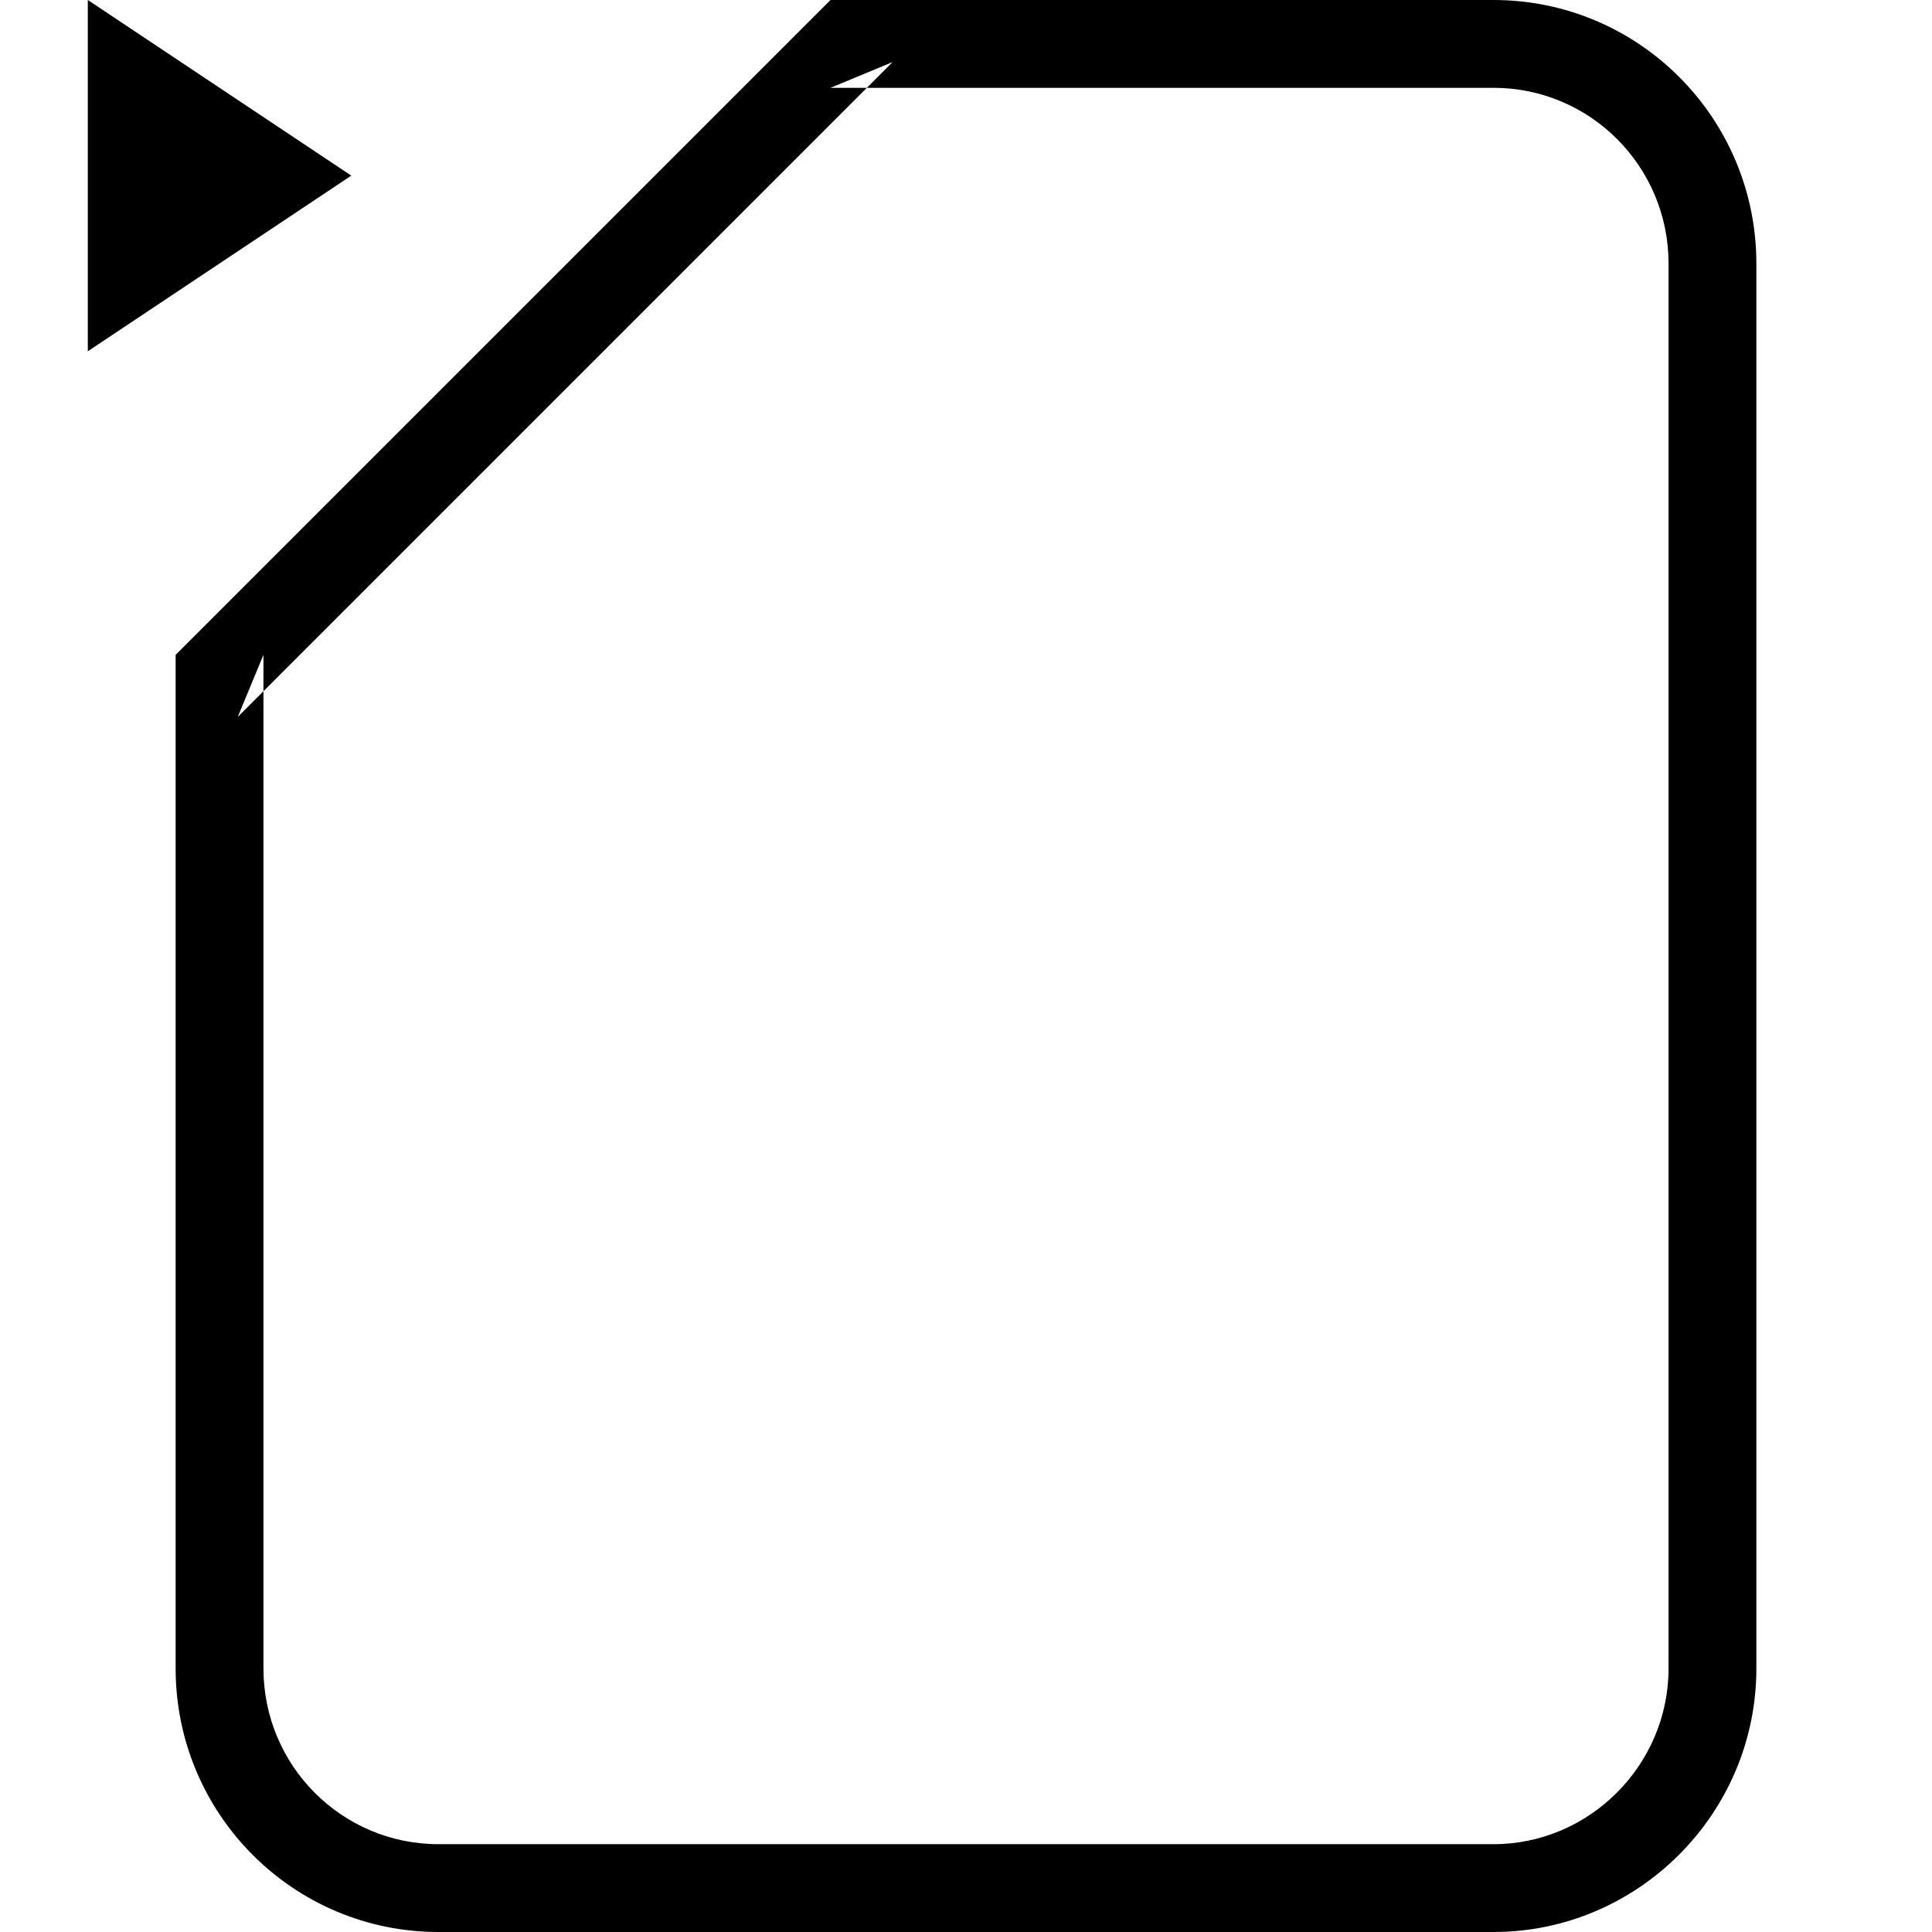
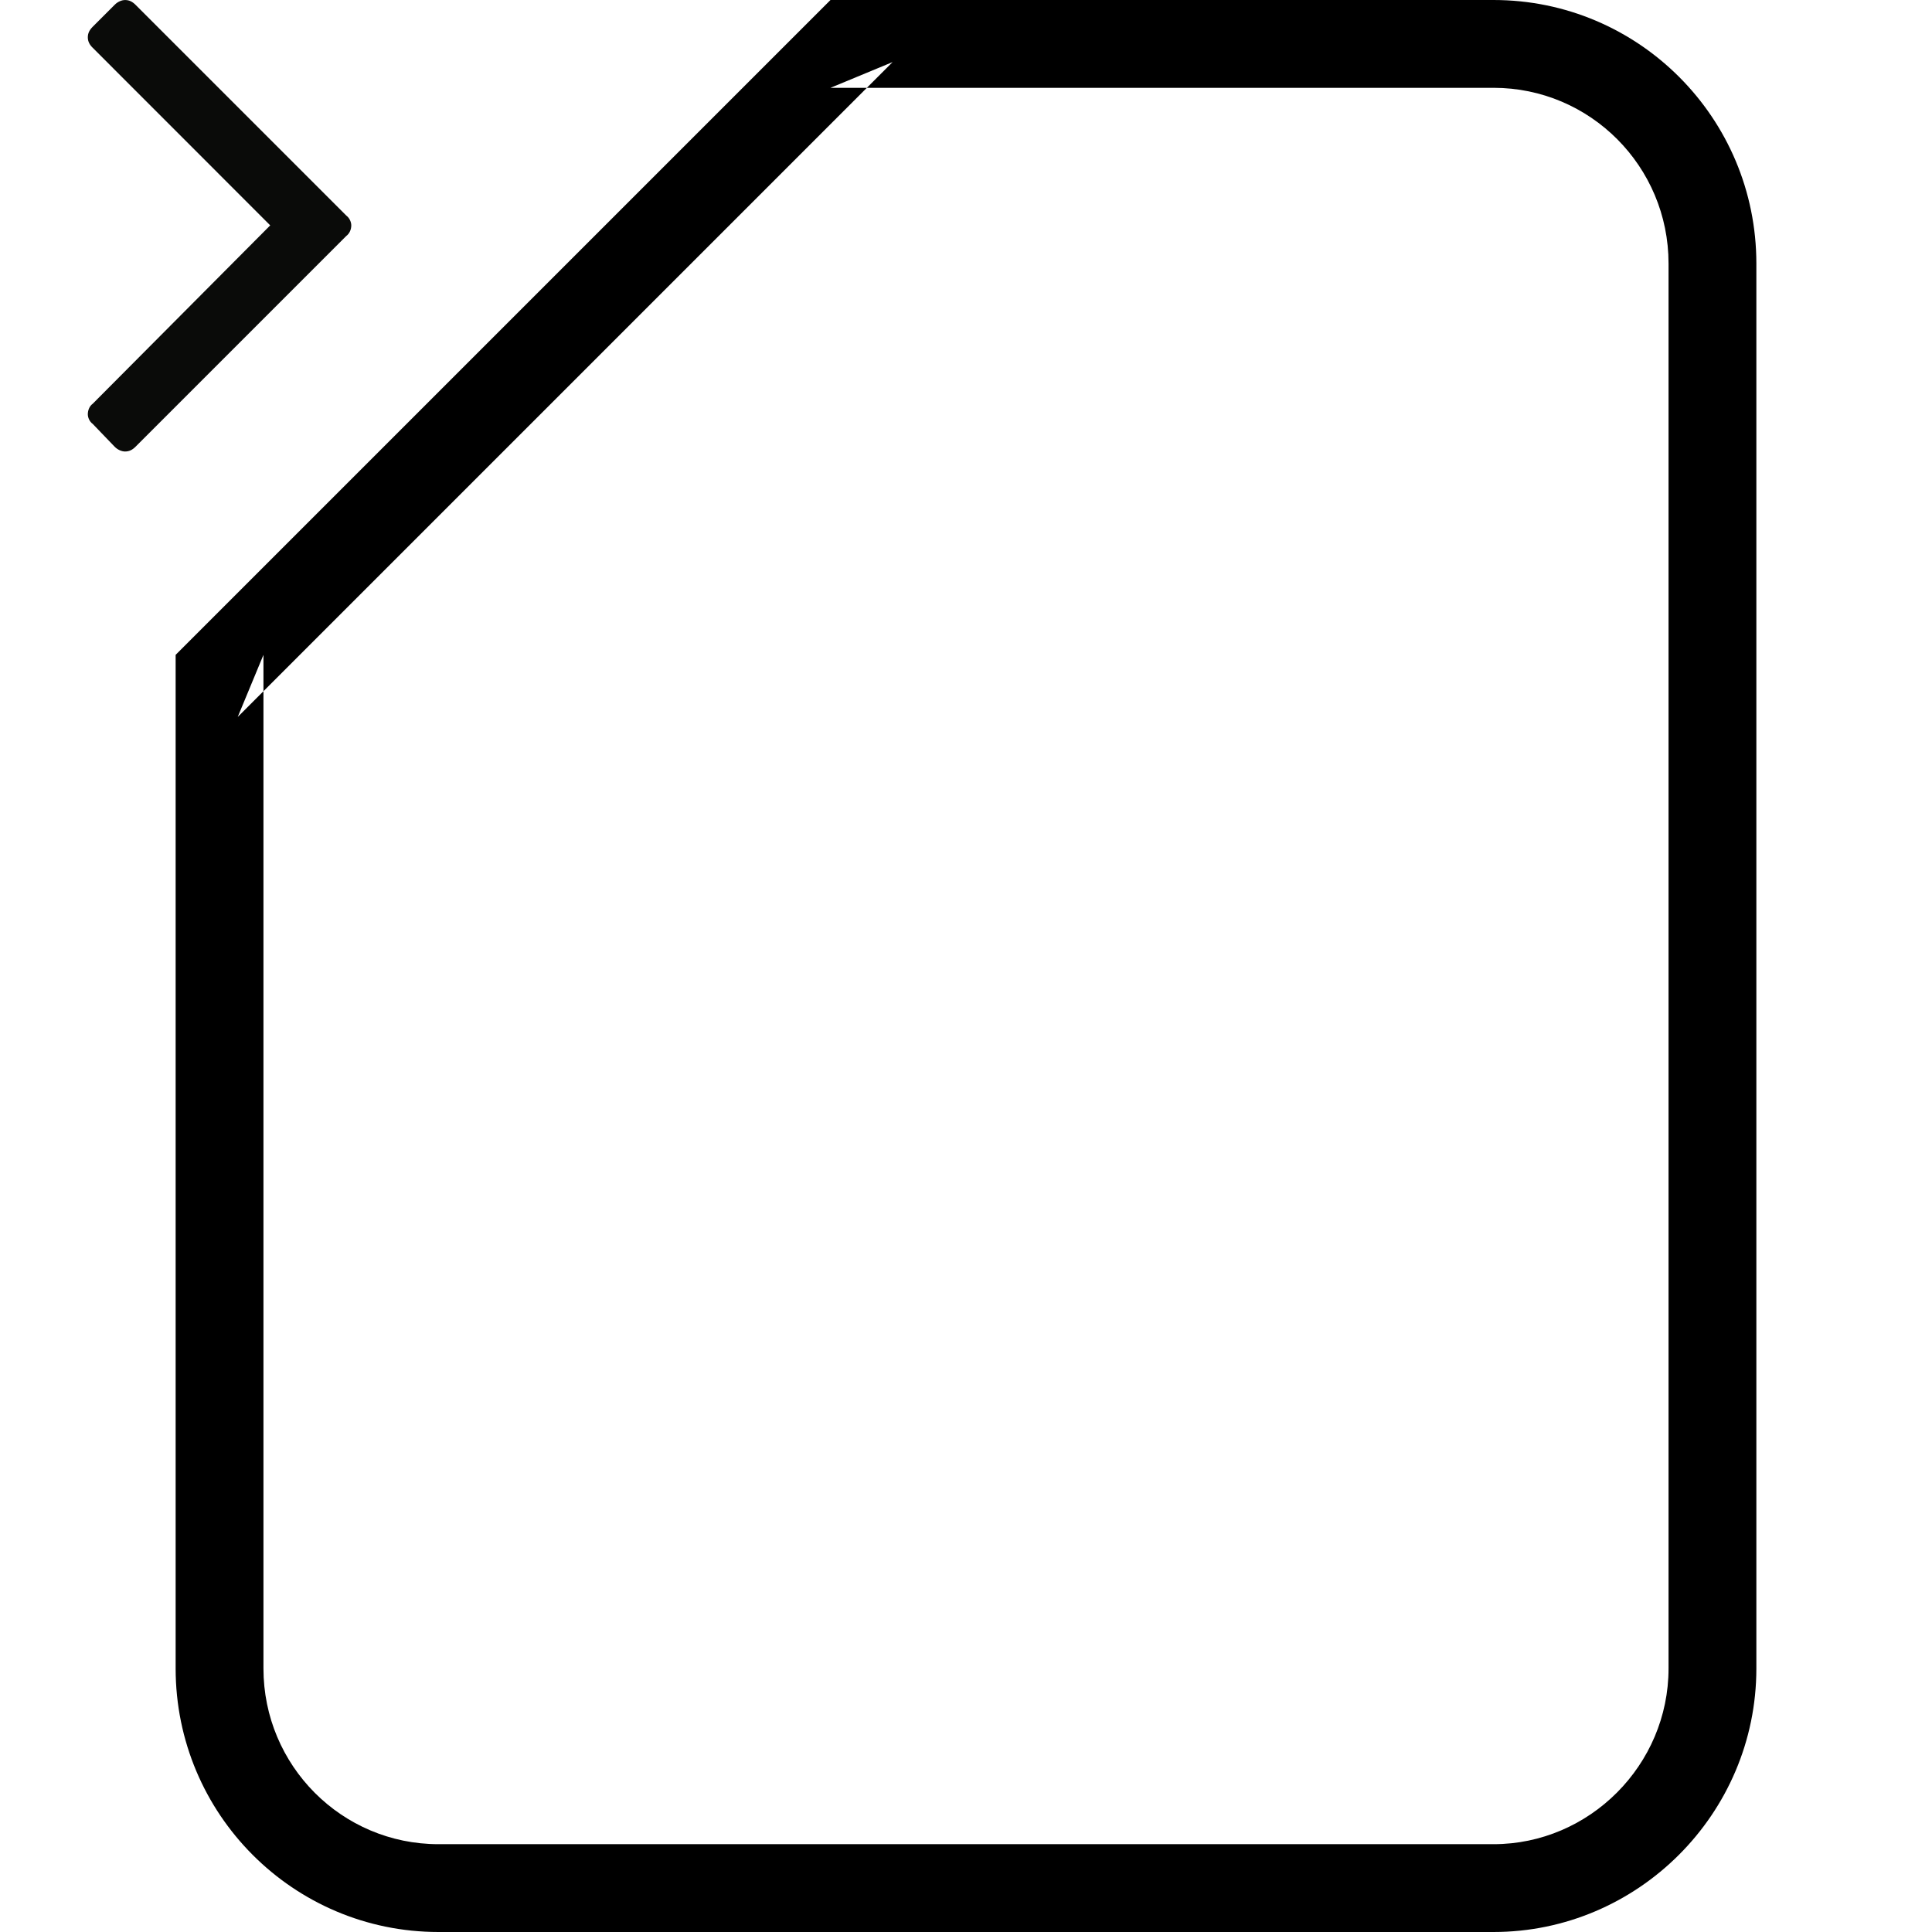
<svg xmlns="http://www.w3.org/2000/svg" width="22px" height="22px" viewBox="0 0 22 22" version="1.1">
  <defs />
  <g id="Page-1" stroke="none" stroke-width="1" fill="none" fill-rule="evenodd">
-     <g id="input" fill="#000000">
-       <path d="M9.457,1 L9.457,1 L10.164,0.707 L2.707,8.164 L3,7.457 L3,18.999 C3,20.105 3.892,21 4.993,21 L17.007,21 C18.099,21 19,20.099 19,18.999 L19,3.001 C19,1.895 18.108,1 17.007,1 L9.457,1 Z M9.457,0 L17.007,0 C18.66,0 20,1.343 20,3.001 L20,18.999 C20,20.656 18.647,22 17.007,22 L4.993,22 C3.34,22 2,20.657 2,18.999 L2,7.457 L9.457,0 L9.457,0 L9.457,0 Z" id="Shape" />
-       <path d="M1,4 L1,0 L4,2 L1,4 Z" id="Triangle-2" />
+     <g id="input">
+       <path d="M9.457,1 L9.457,1 L10.164,0.707 L2.707,8.164 L3,7.457 L3,18.999 C3,20.105 3.892,21 4.993,21 L17.007,21 C18.099,21 19,20.099 19,18.999 L19,3.001 C19,1.895 18.108,1 17.007,1 L9.457,1 Z M9.457,0 L17.007,0 C18.66,0 20,1.343 20,3.001 L20,18.999 C20,20.656 18.647,22 17.007,22 L4.993,22 C3.34,22 2,20.657 2,18.999 L2,7.457 L9.457,0 L9.457,0 L9.457,0 Z" id="Shape" fill="#000000" />
+       <path d="M1.056,2.686 L3.456,5.086 C3.493,5.123 3.529,5.141 3.576,5.141 C3.612,5.141 3.659,5.123 3.695,5.086 L3.944,4.837 C3.981,4.8 4,4.763 4,4.717 C4,4.67 3.981,4.633 3.944,4.597 L1.923,2.575 L3.944,0.544 C3.981,0.517 4,0.47 4,0.424 C4,0.387 3.981,0.341 3.944,0.314 L3.695,0.055 C3.659,0.018 3.612,0 3.576,0 C3.529,0 3.493,0.018 3.456,0.055 L1.056,2.455 C1.019,2.483 1,2.529 1,2.575 C1,2.612 1.019,2.658 1.056,2.686" id="Fill-49" fill="#0A0B09" transform="translate(2.5, 2.570665) rotate(-180) translate(-2.5, -2.570665) " />
    </g>
  </g>
</svg>
